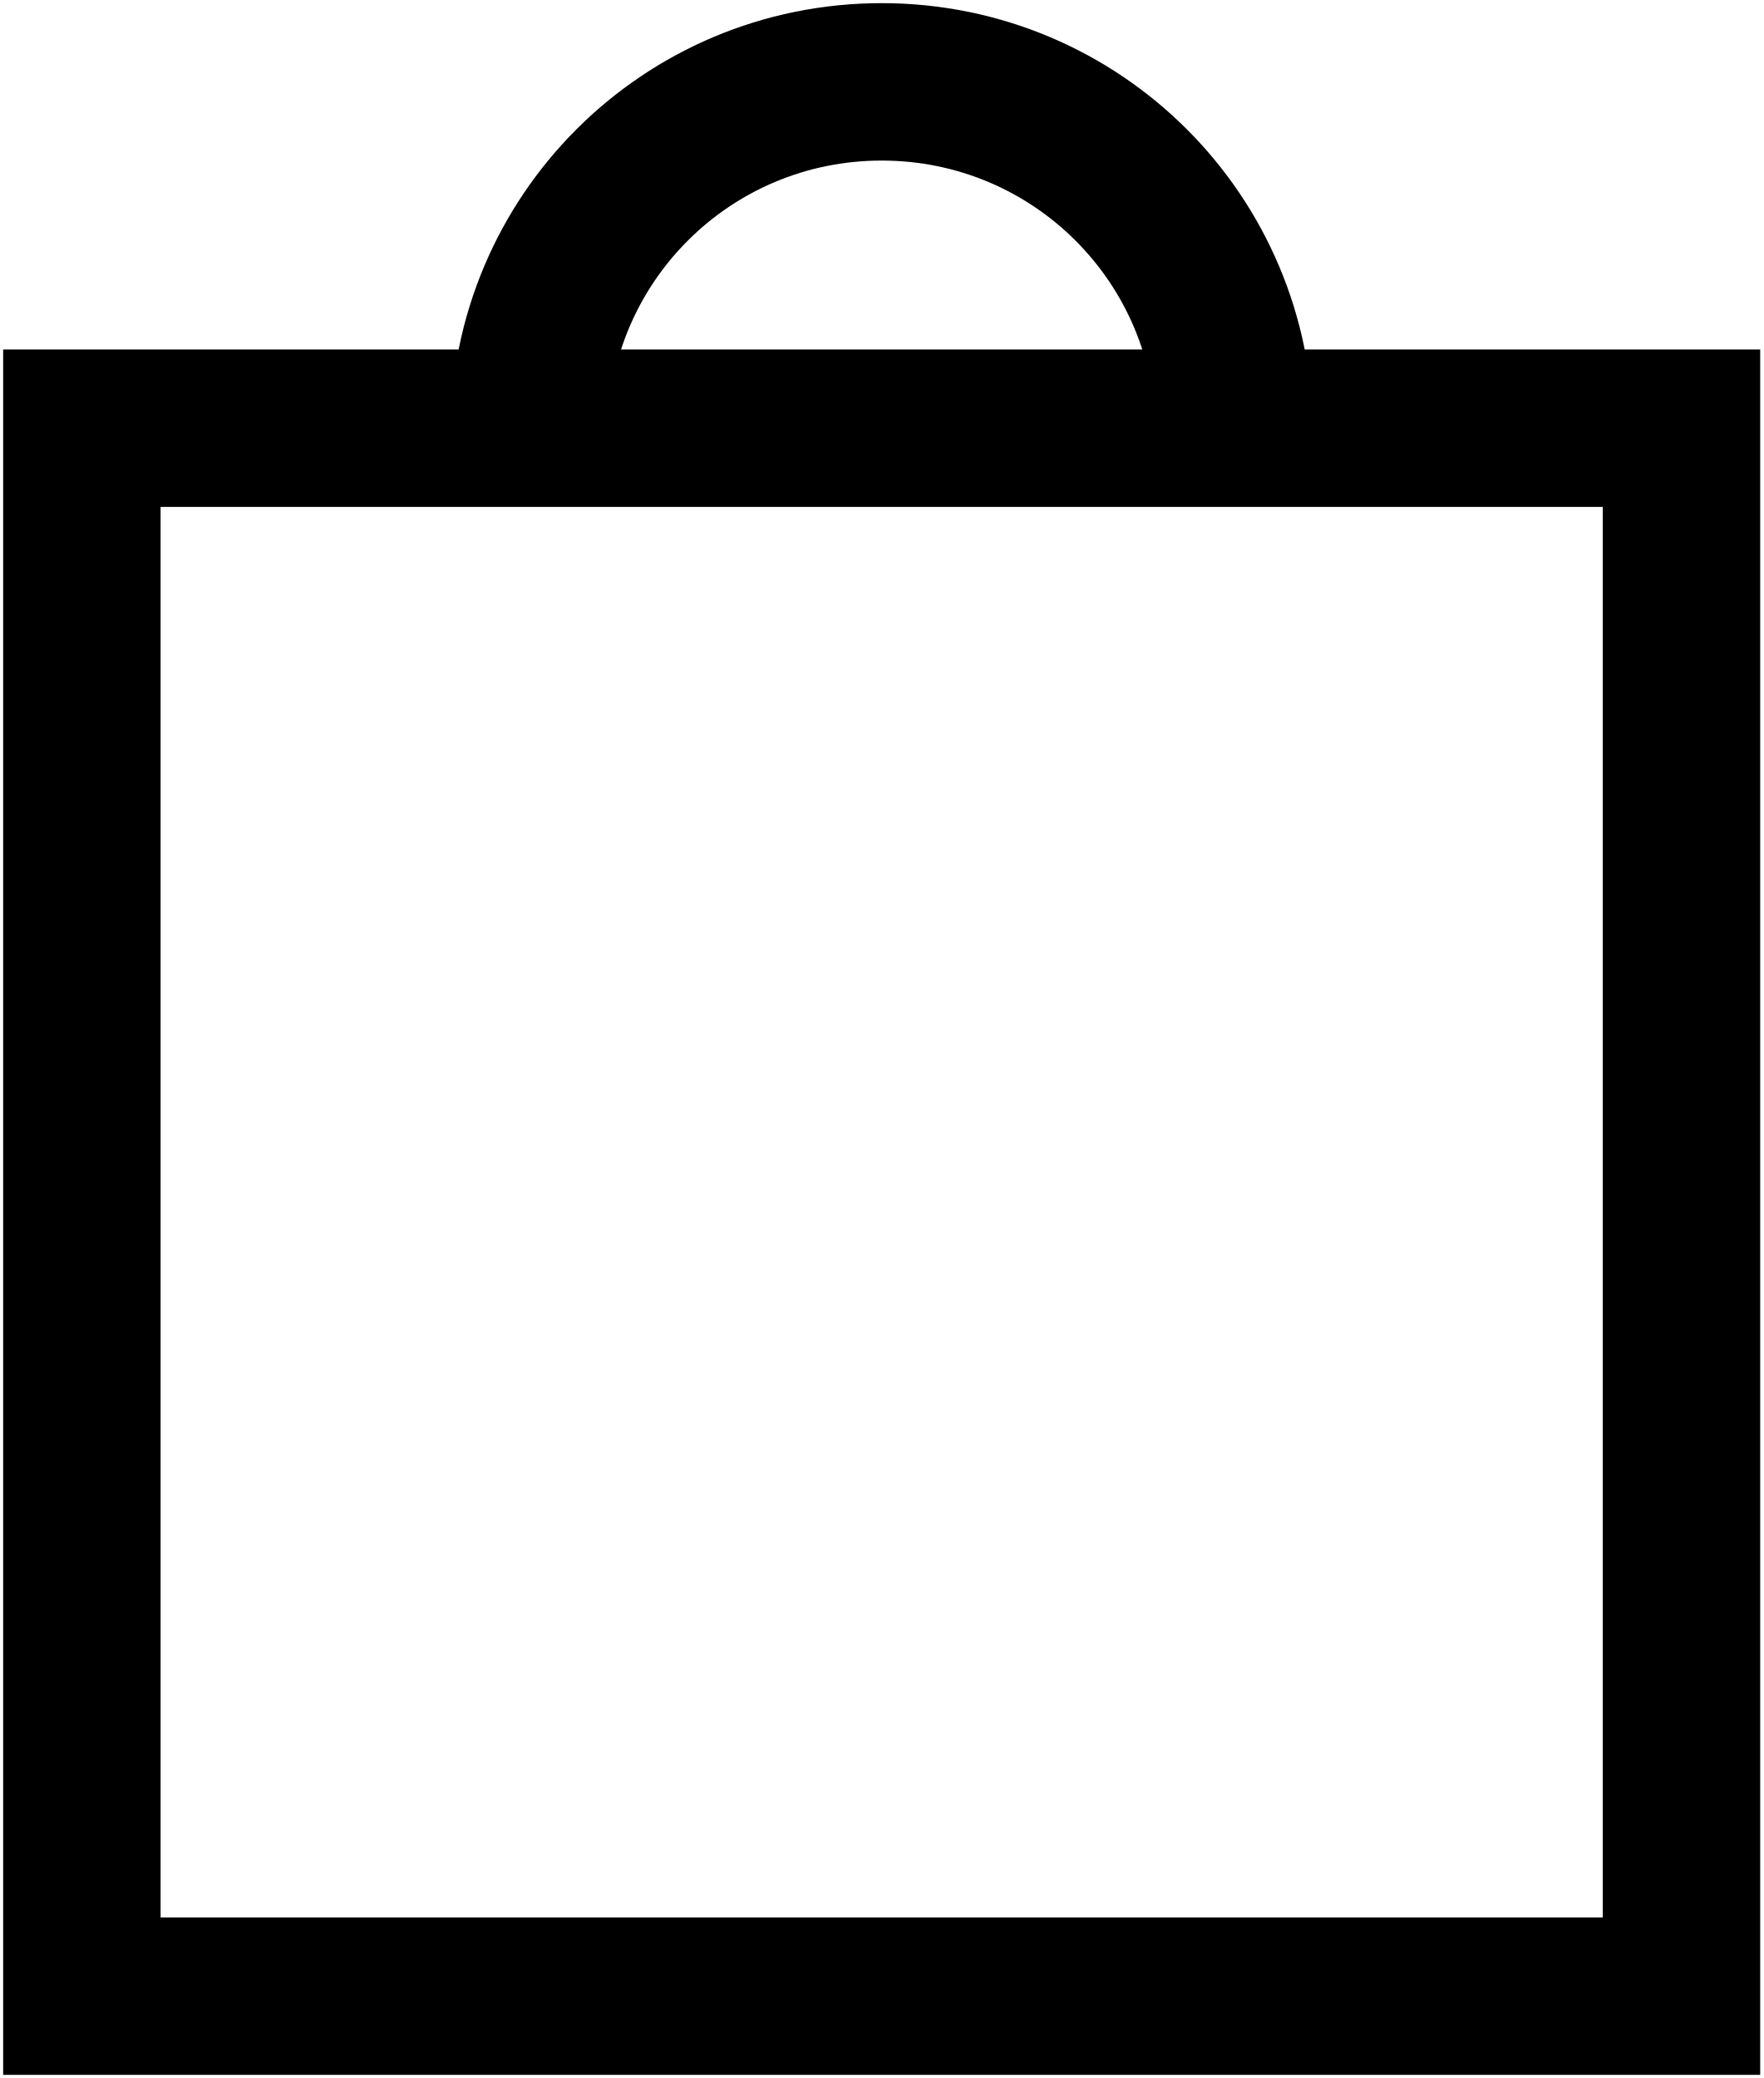
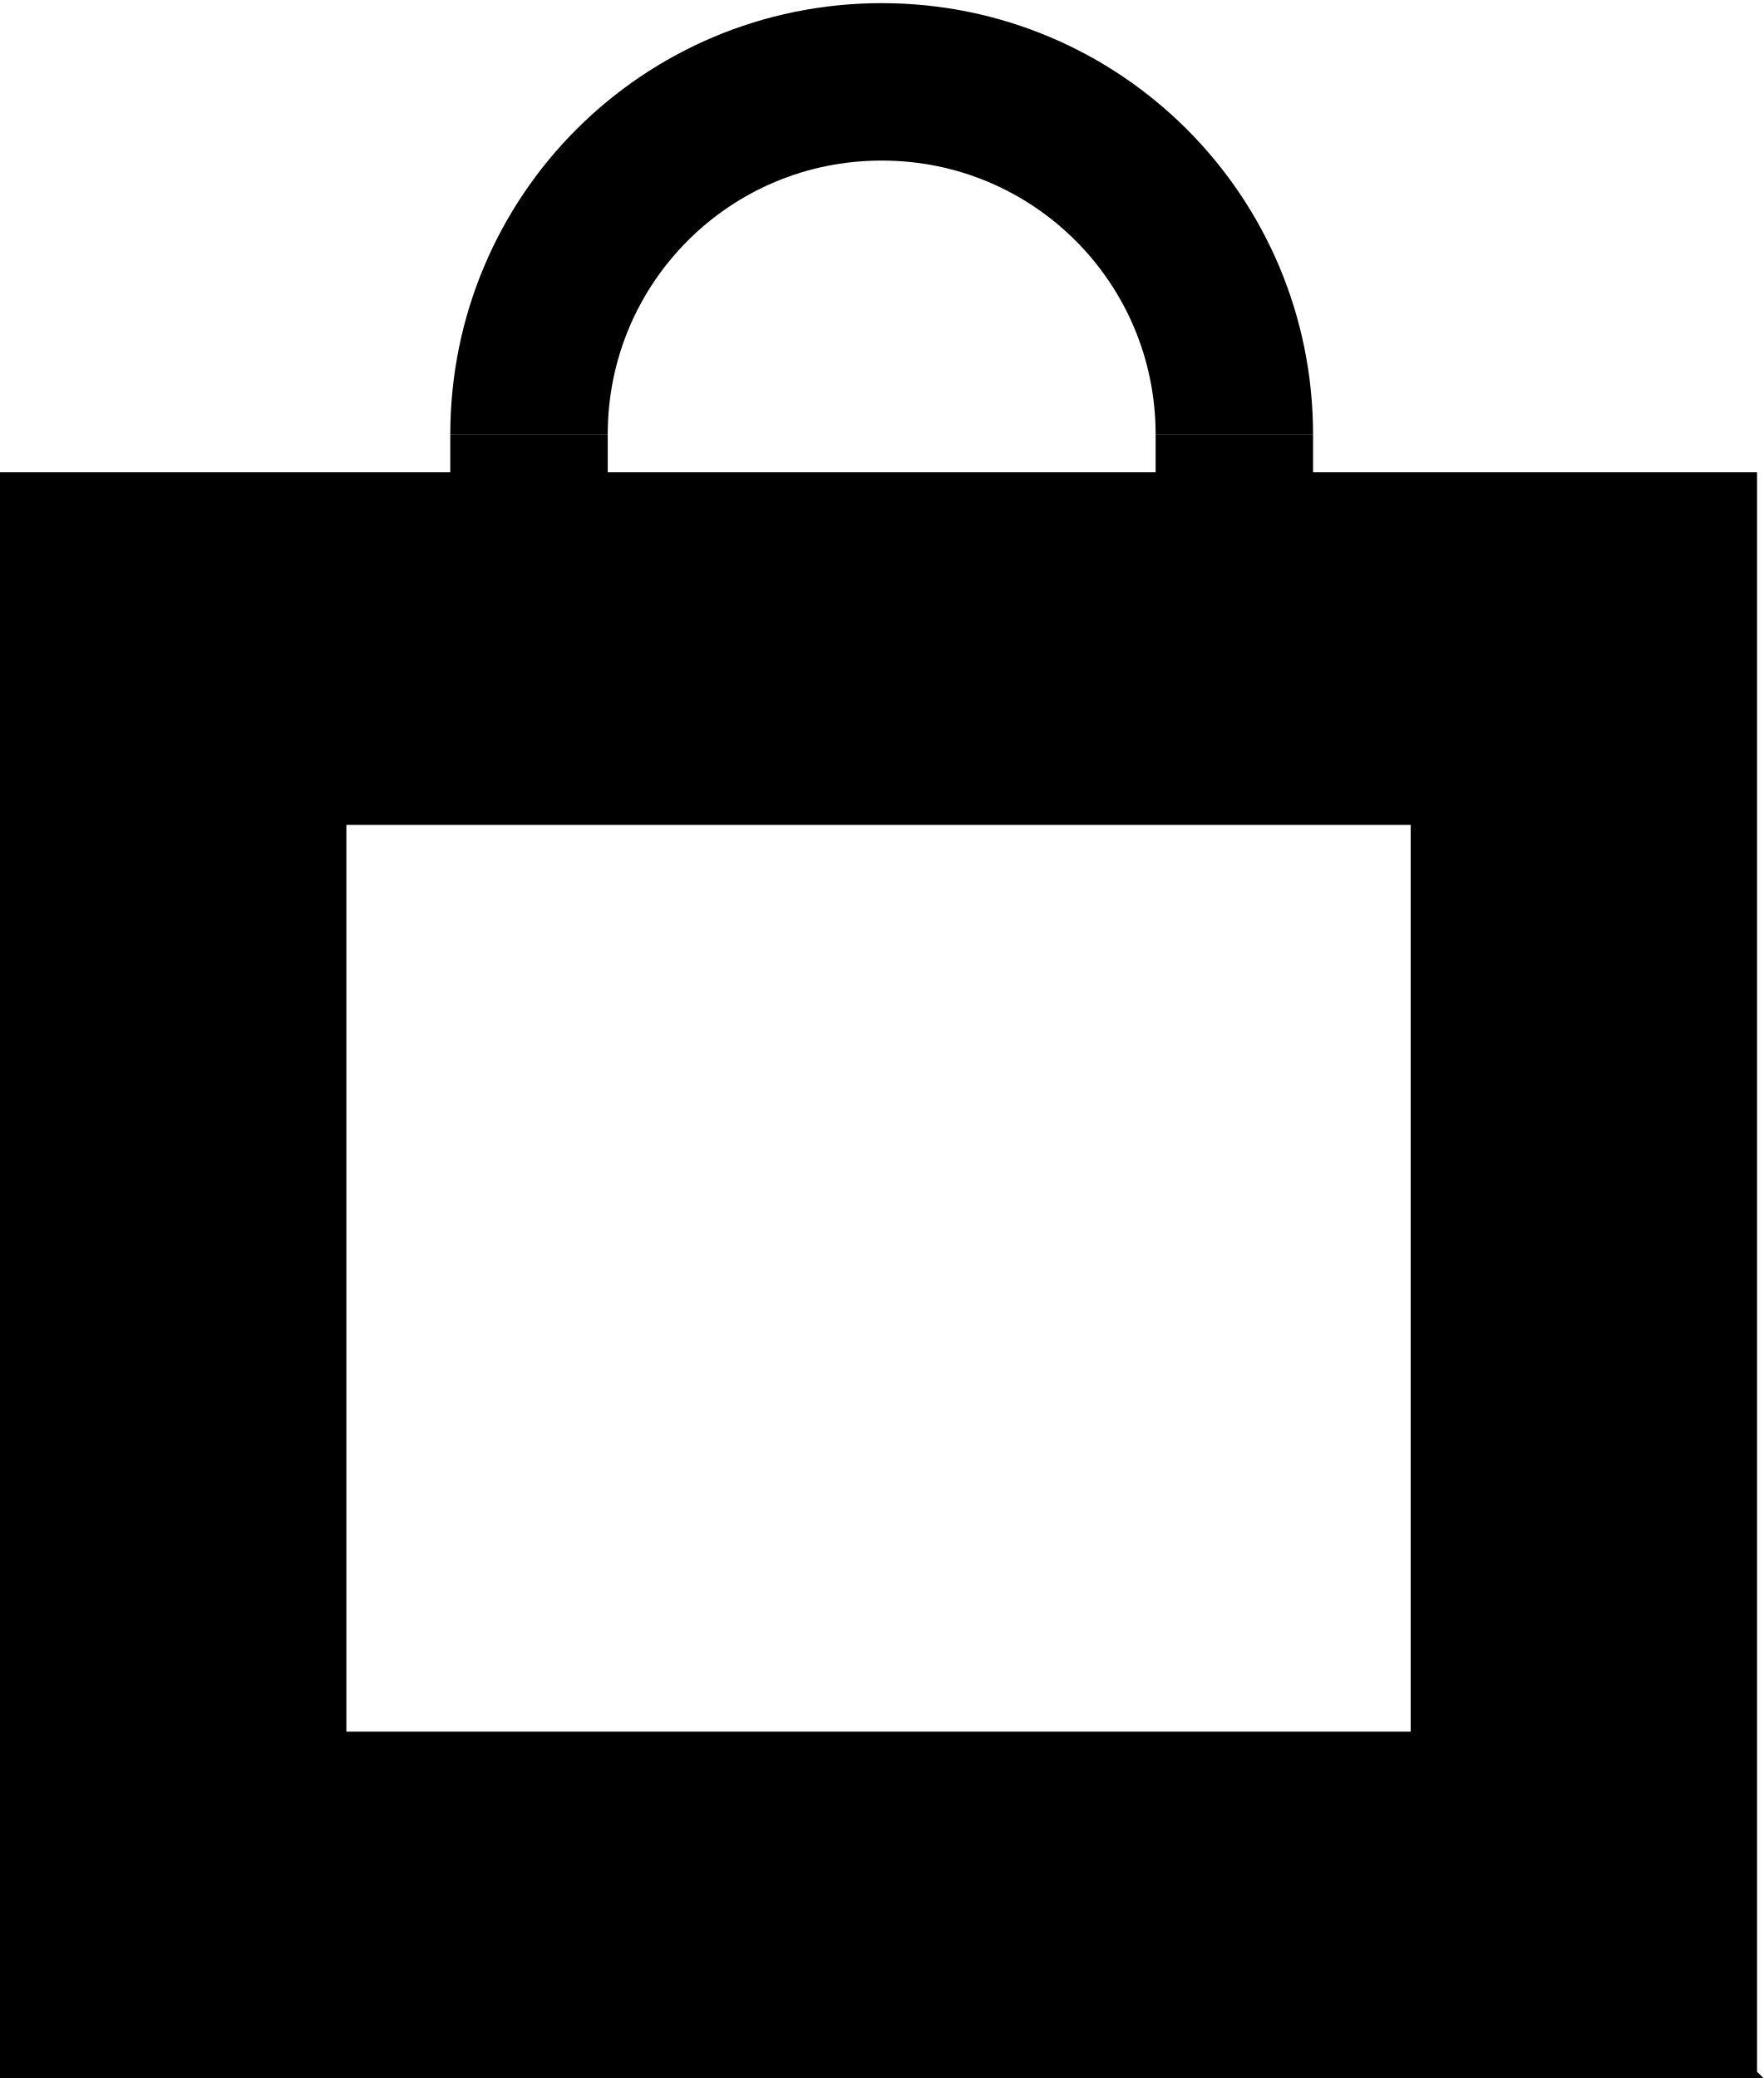
- <svg xmlns="http://www.w3.org/2000/svg" version="1.1" viewBox="0 0 28 33">
+ <svg xmlns="http://www.w3.org/2000/svg" id="Layer_1" version="1.1" viewBox="0 0 28 33">
  <defs>
    <style>
-       .cls-1 {
+       .st0 {
+         stroke-width: 2px;
+       }
+ 
+       .st0, .st1 {
+         stroke: #000;
+       }
+ 
+       .st1 {
        fill: none;
        stroke-width: 2.5px;
      }

-       .cls-1, .cls-2 {
-         stroke: #000;
-       }
- 
-       .cls-2 {
-         fill: #000;
-         stroke-width: 2px;
-       }
- 
-       .cls-3 {
+       .st2 {
        display: none;
      }
    </style>
  </defs>
-   <g id="Layer_1" data-name="Layer 1" class="cls-3">
-     <g id="Lager_1" data-name="Lager 1">
-       <path id="Vector" class="cls-2" d="M20,6v.8h7v25.2H1V6.8h6.8l.2-.8c.5-2.8,3-5,6-5s5.5,2.2,6,5ZM18.7,6.8h1.3l-.3-1.2c-.7-2.5-3-4.3-5.7-4.3s-5,1.8-5.6,4.3l-.3,1.2h10.6ZM7.9,8.1v-1H1.3v24.7h25.4v-1h0V7.1h-6.6v1M19.8,8.1v-1h-11.6v1" />
+   <g id="Layer_11" data-name="Layer_1" class="st2">
+     <g id="Lager_1">
+       <path id="Vector" class="st0" d="M20,6v.8h7v25.2H1V6.8h6.8l.2-.8c.5-2.8,3-5,6-5s5.5,2.2,6,5ZM18.7,6.8h1.3l-.3-1.2c-.7-2.5-3-4.3-5.7-4.3s-5,1.8-5.6,4.3l-.3,1.2h10.6ZM7.9,8.1v-1H1.3v24.7h25.4v-1h0V7.1h-6.6v1M19.8,8.1v-1h-11.6v1" />
    </g>
  </g>
-   <g id="Layer_2" data-name="Layer 2">
-     <rect class="cls-1" x="1.3" y="6.8" width="25.4" height="24.9" />
-     <path class="cls-1" d="M8.4,6.9c0-3.1,2.5-5.6,5.6-5.6s5.6,2.5,5.6,5.6" />
+   <g id="Layer_2">
+     <path d="M28,33H0V7.5h27.9v25.4ZM5.5,27.5h16.9v-14.4H5.5v14.4Z" />
+     <path class="st1" d="M8.4,6.9c0-3.1,2.5-5.6,5.6-5.6s5.6,2.5,5.6,5.6" />
  </g>
+   <line class="st1" x1="8.4" y1="6.9" x2="8.4" y2="8" />
+   <line class="st1" x1="19.6" y1="6.9" x2="19.6" y2="8.5" />
</svg>
